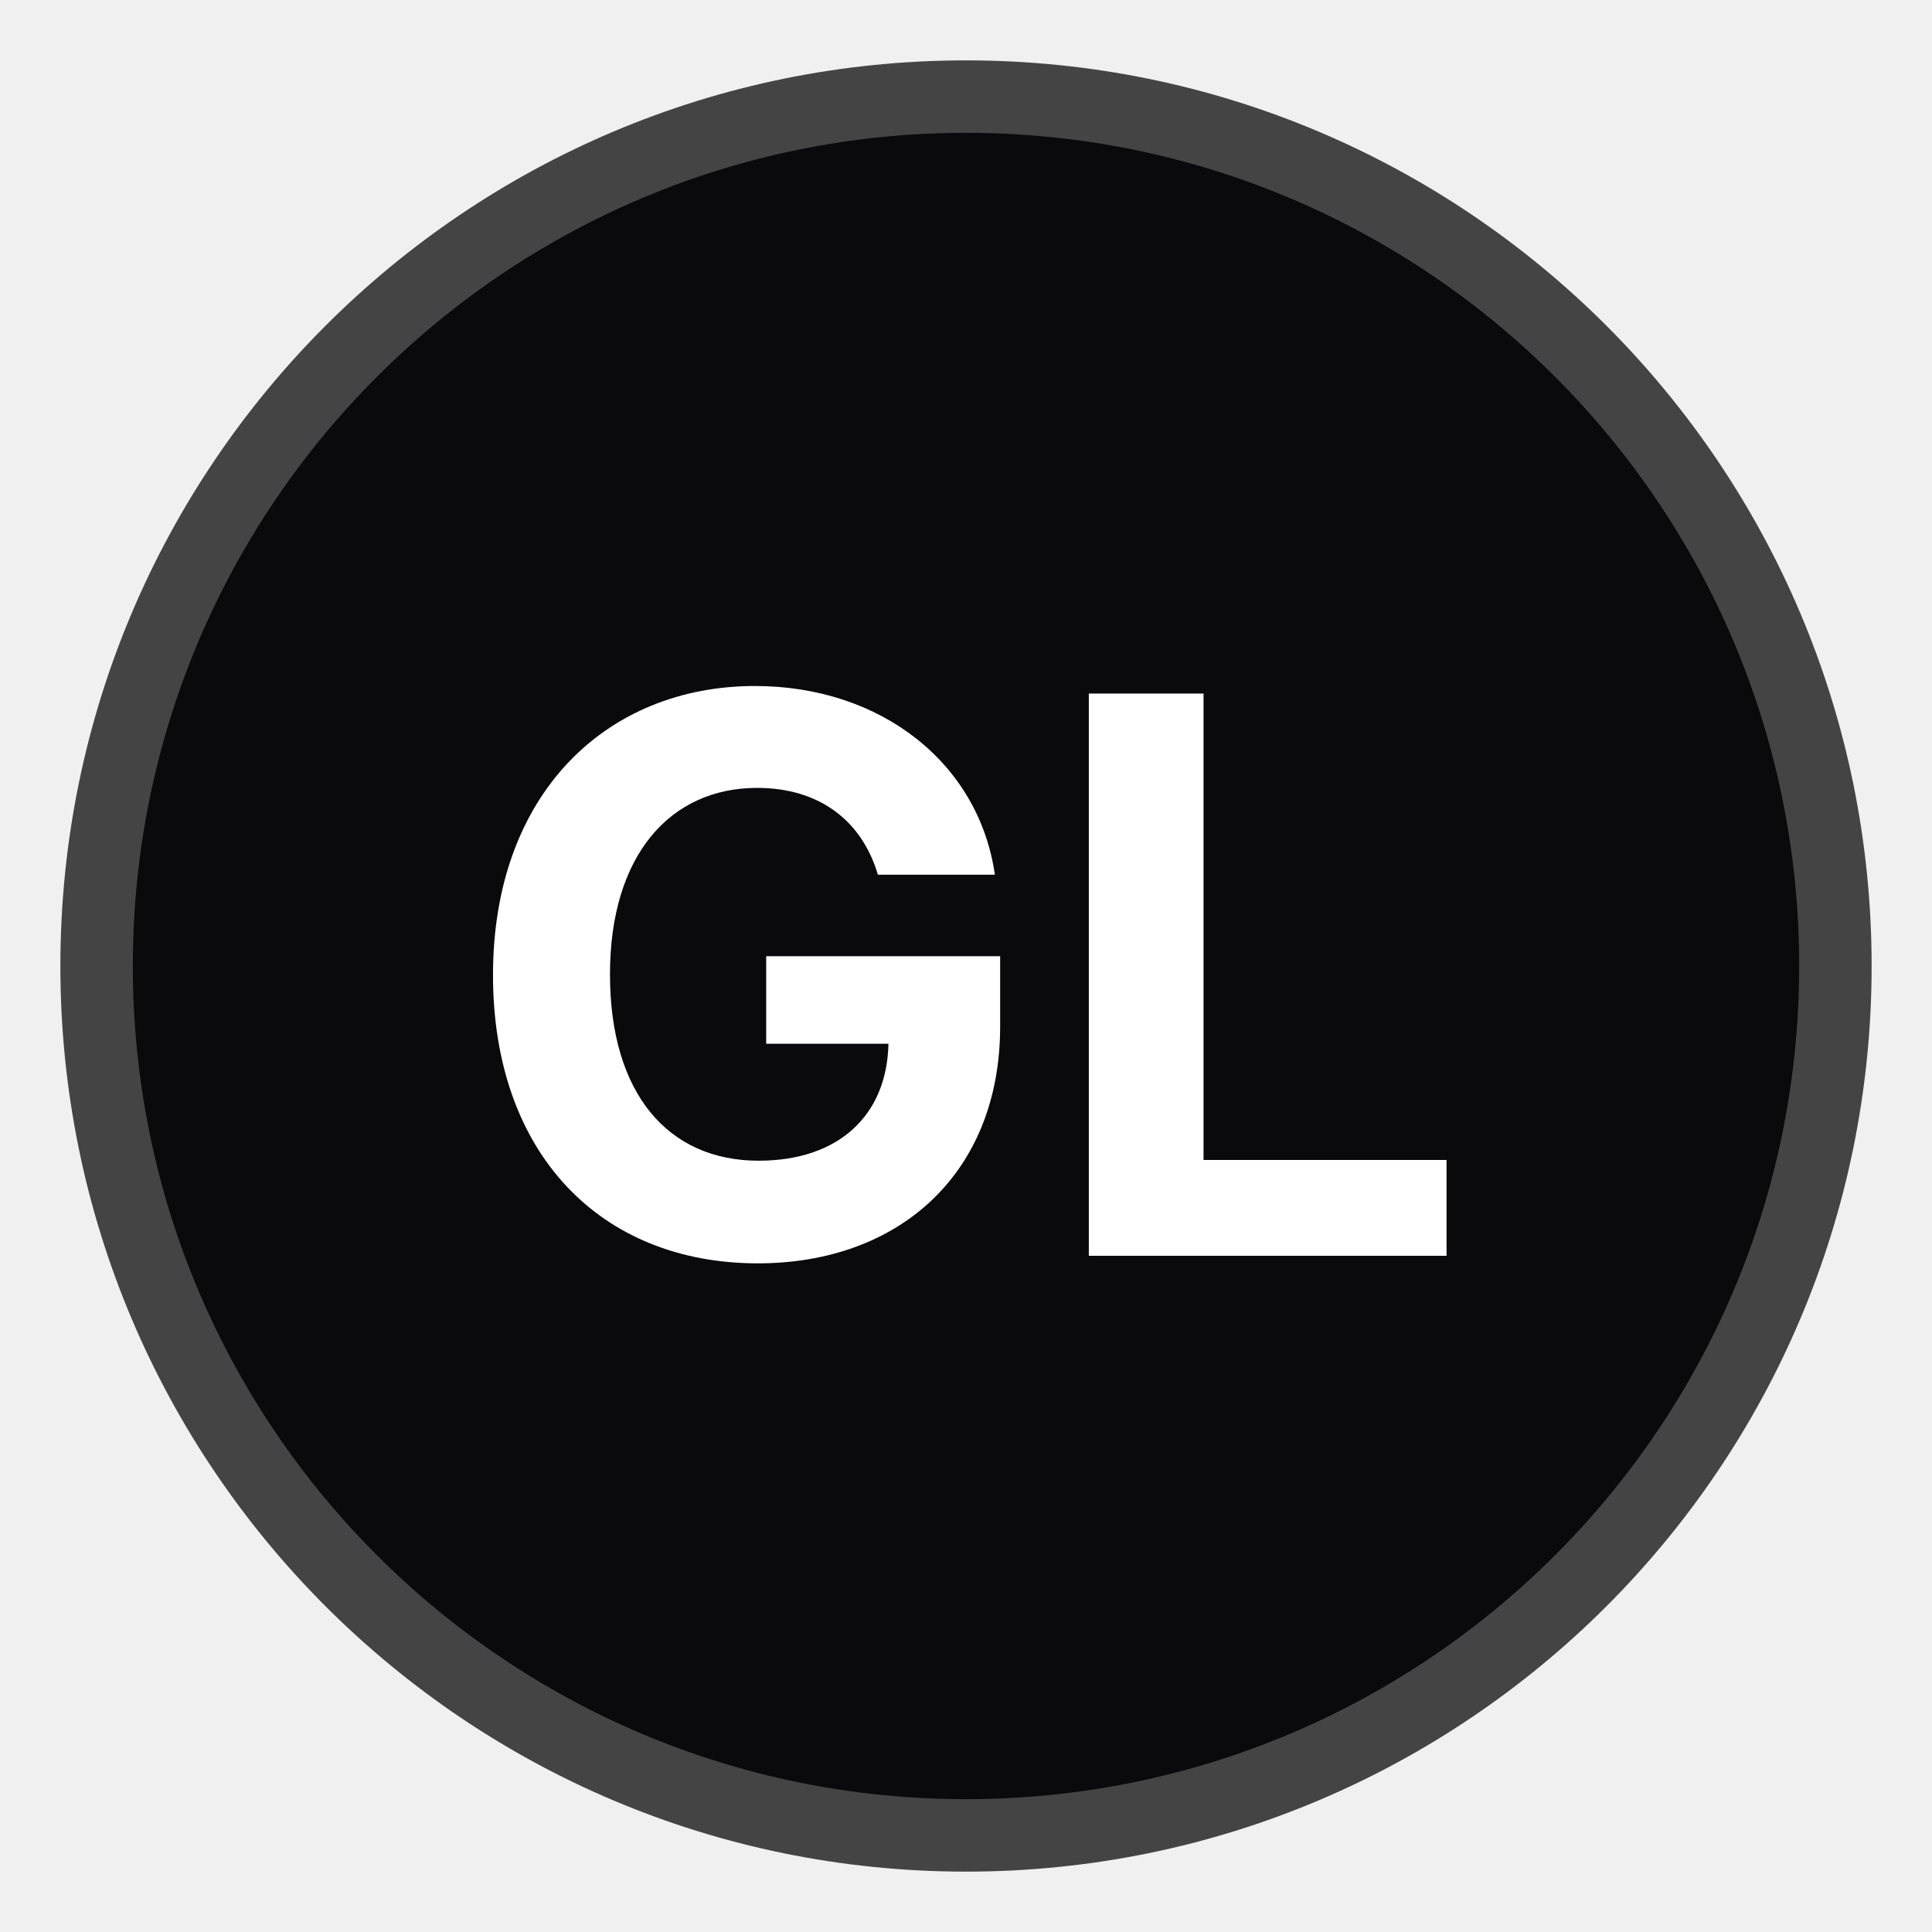
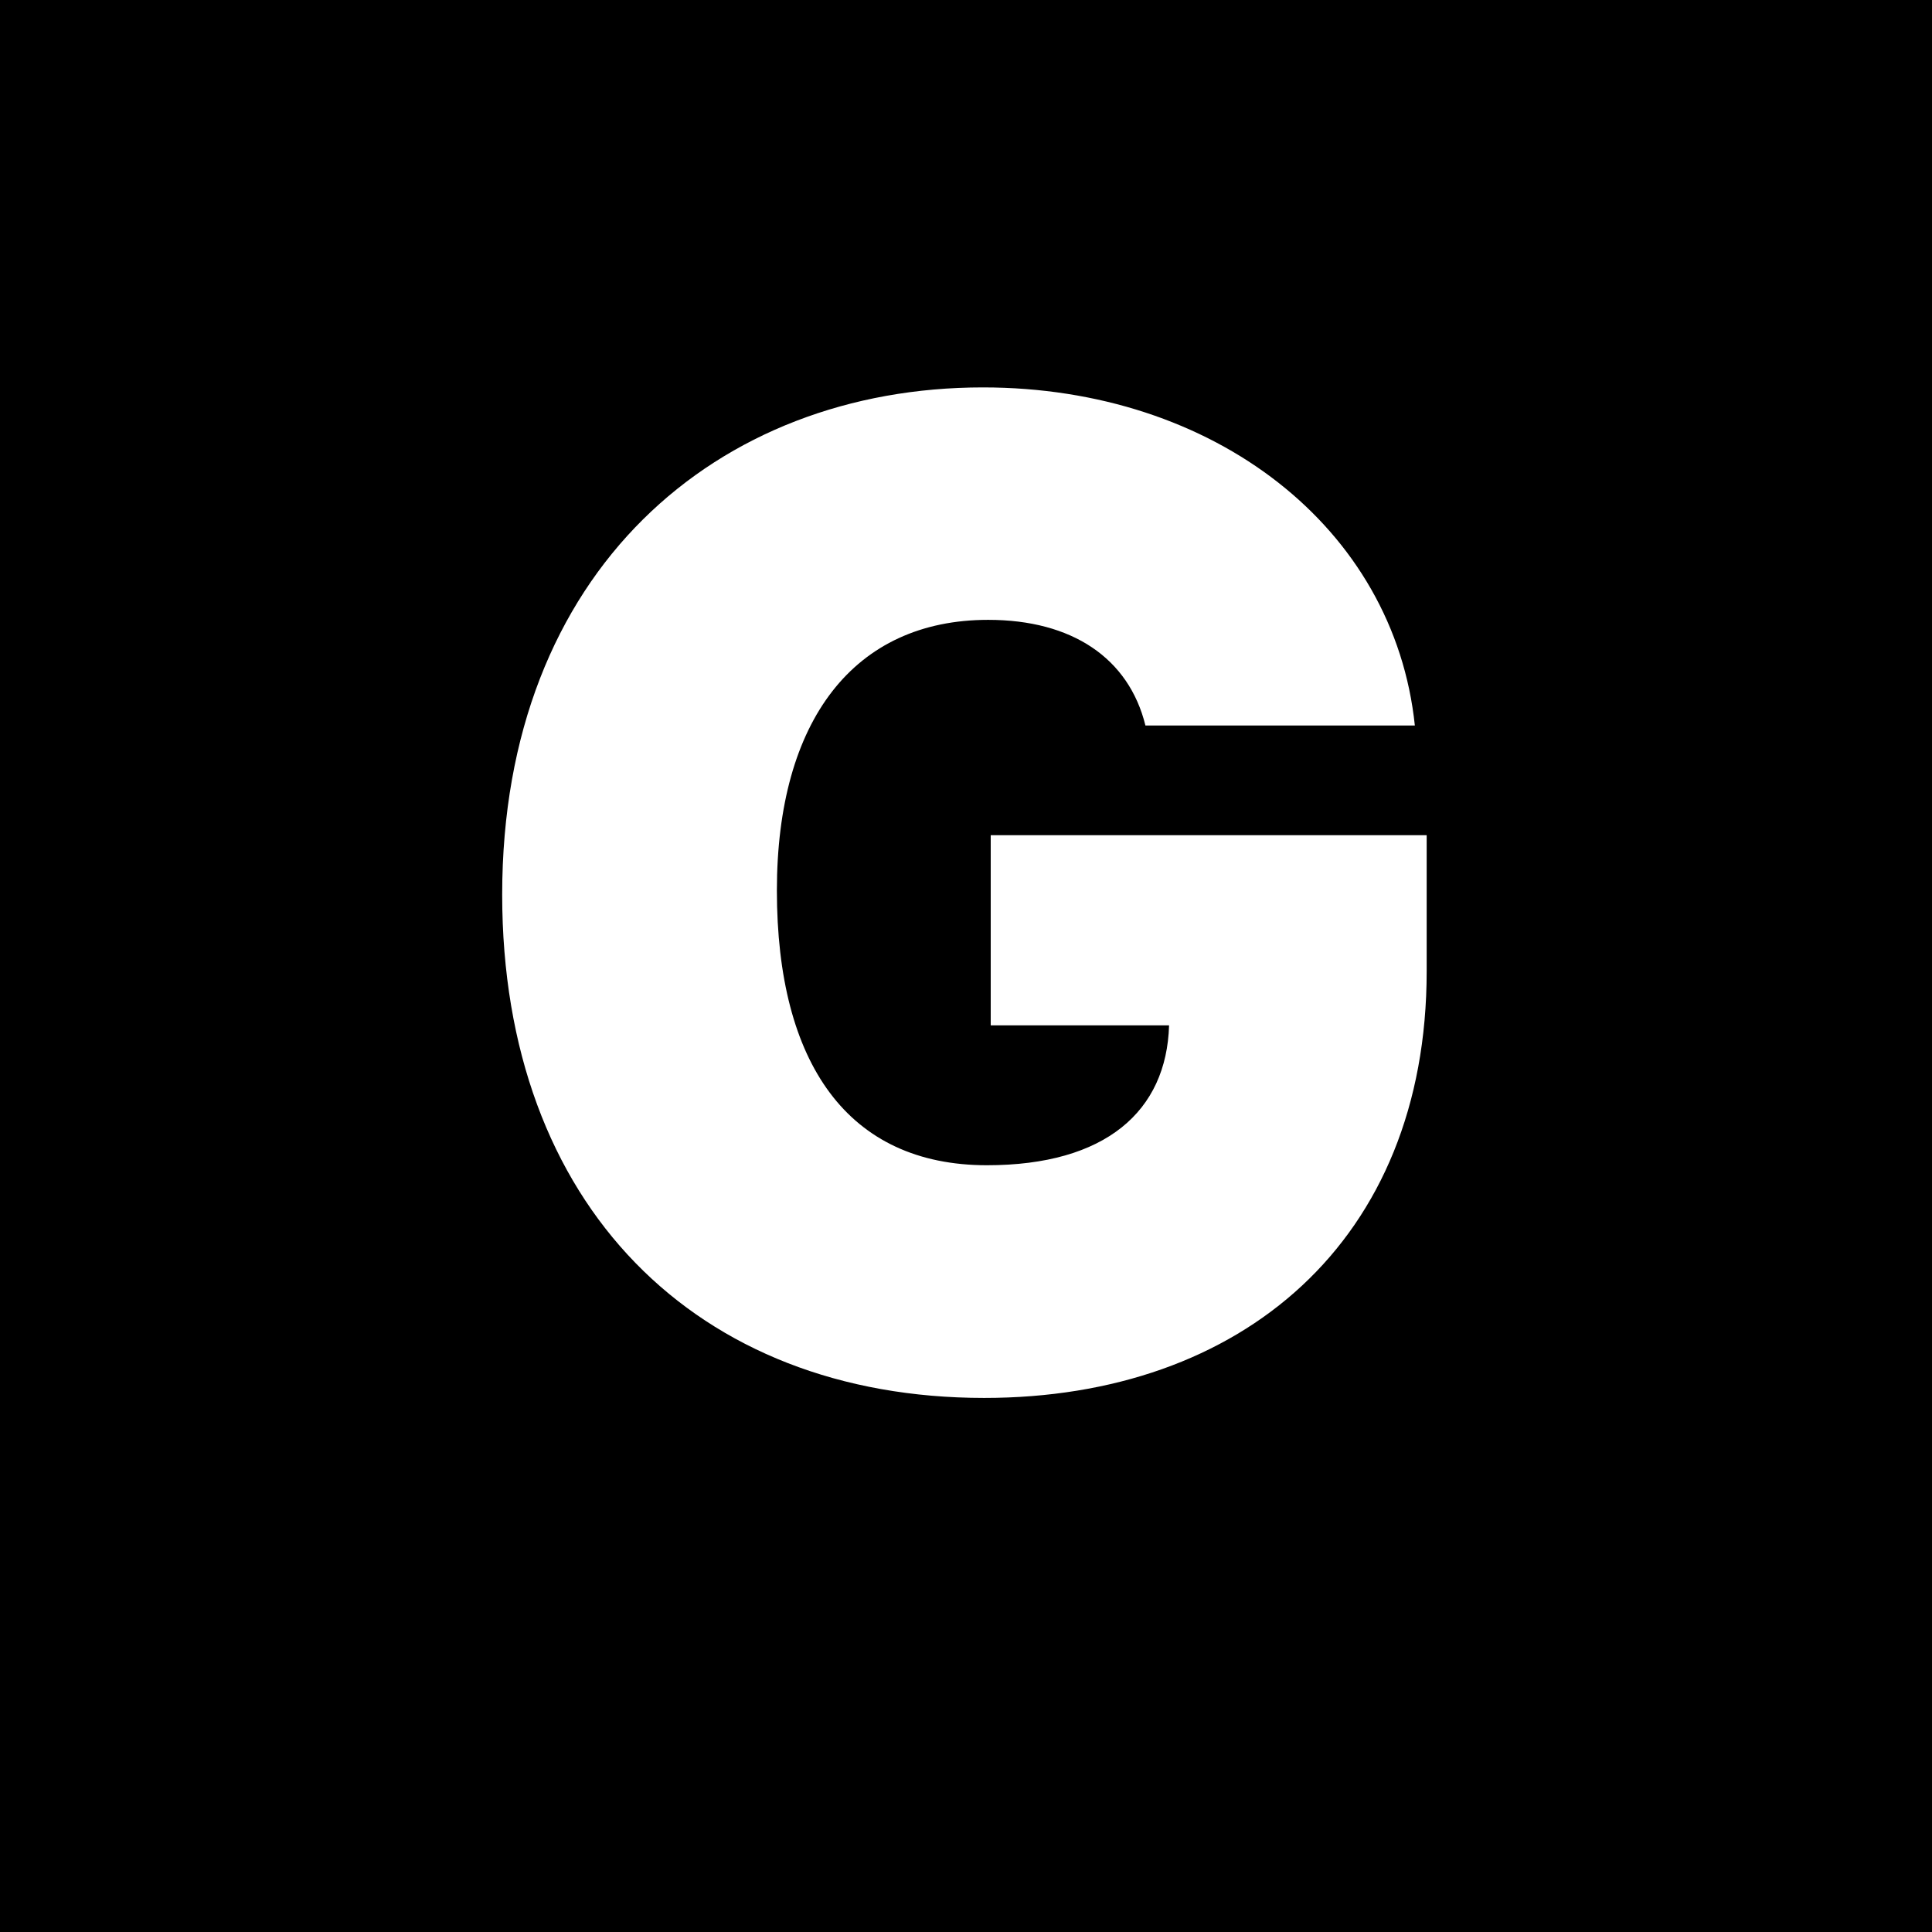
- <svg xmlns="http://www.w3.org/2000/svg" viewBox="0 0 40 40" fill="none" aria-hidden="true">
-   <circle cx="20" cy="20" r="18" fill="#0A0A0C" stroke="#444444" stroke-width="1.5" />
-   <text x="20" y="26" text-anchor="middle" fill="#FFFFFF" font-family="Inter, sans-serif" font-weight="700" font-size="16">GL</text>
+ <svg xmlns="http://www.w3.org/2000/svg" viewBox="0 0 120 120" aria-hidden="true">
+   <rect width="120" height="120" fill="#000000" />
+   <text x="60" y="86" font-family="Inter, sans-serif" font-weight="900" font-size="84" fill="#FFFFFF" text-anchor="middle" letter-spacing="-2">G</text>
</svg>
